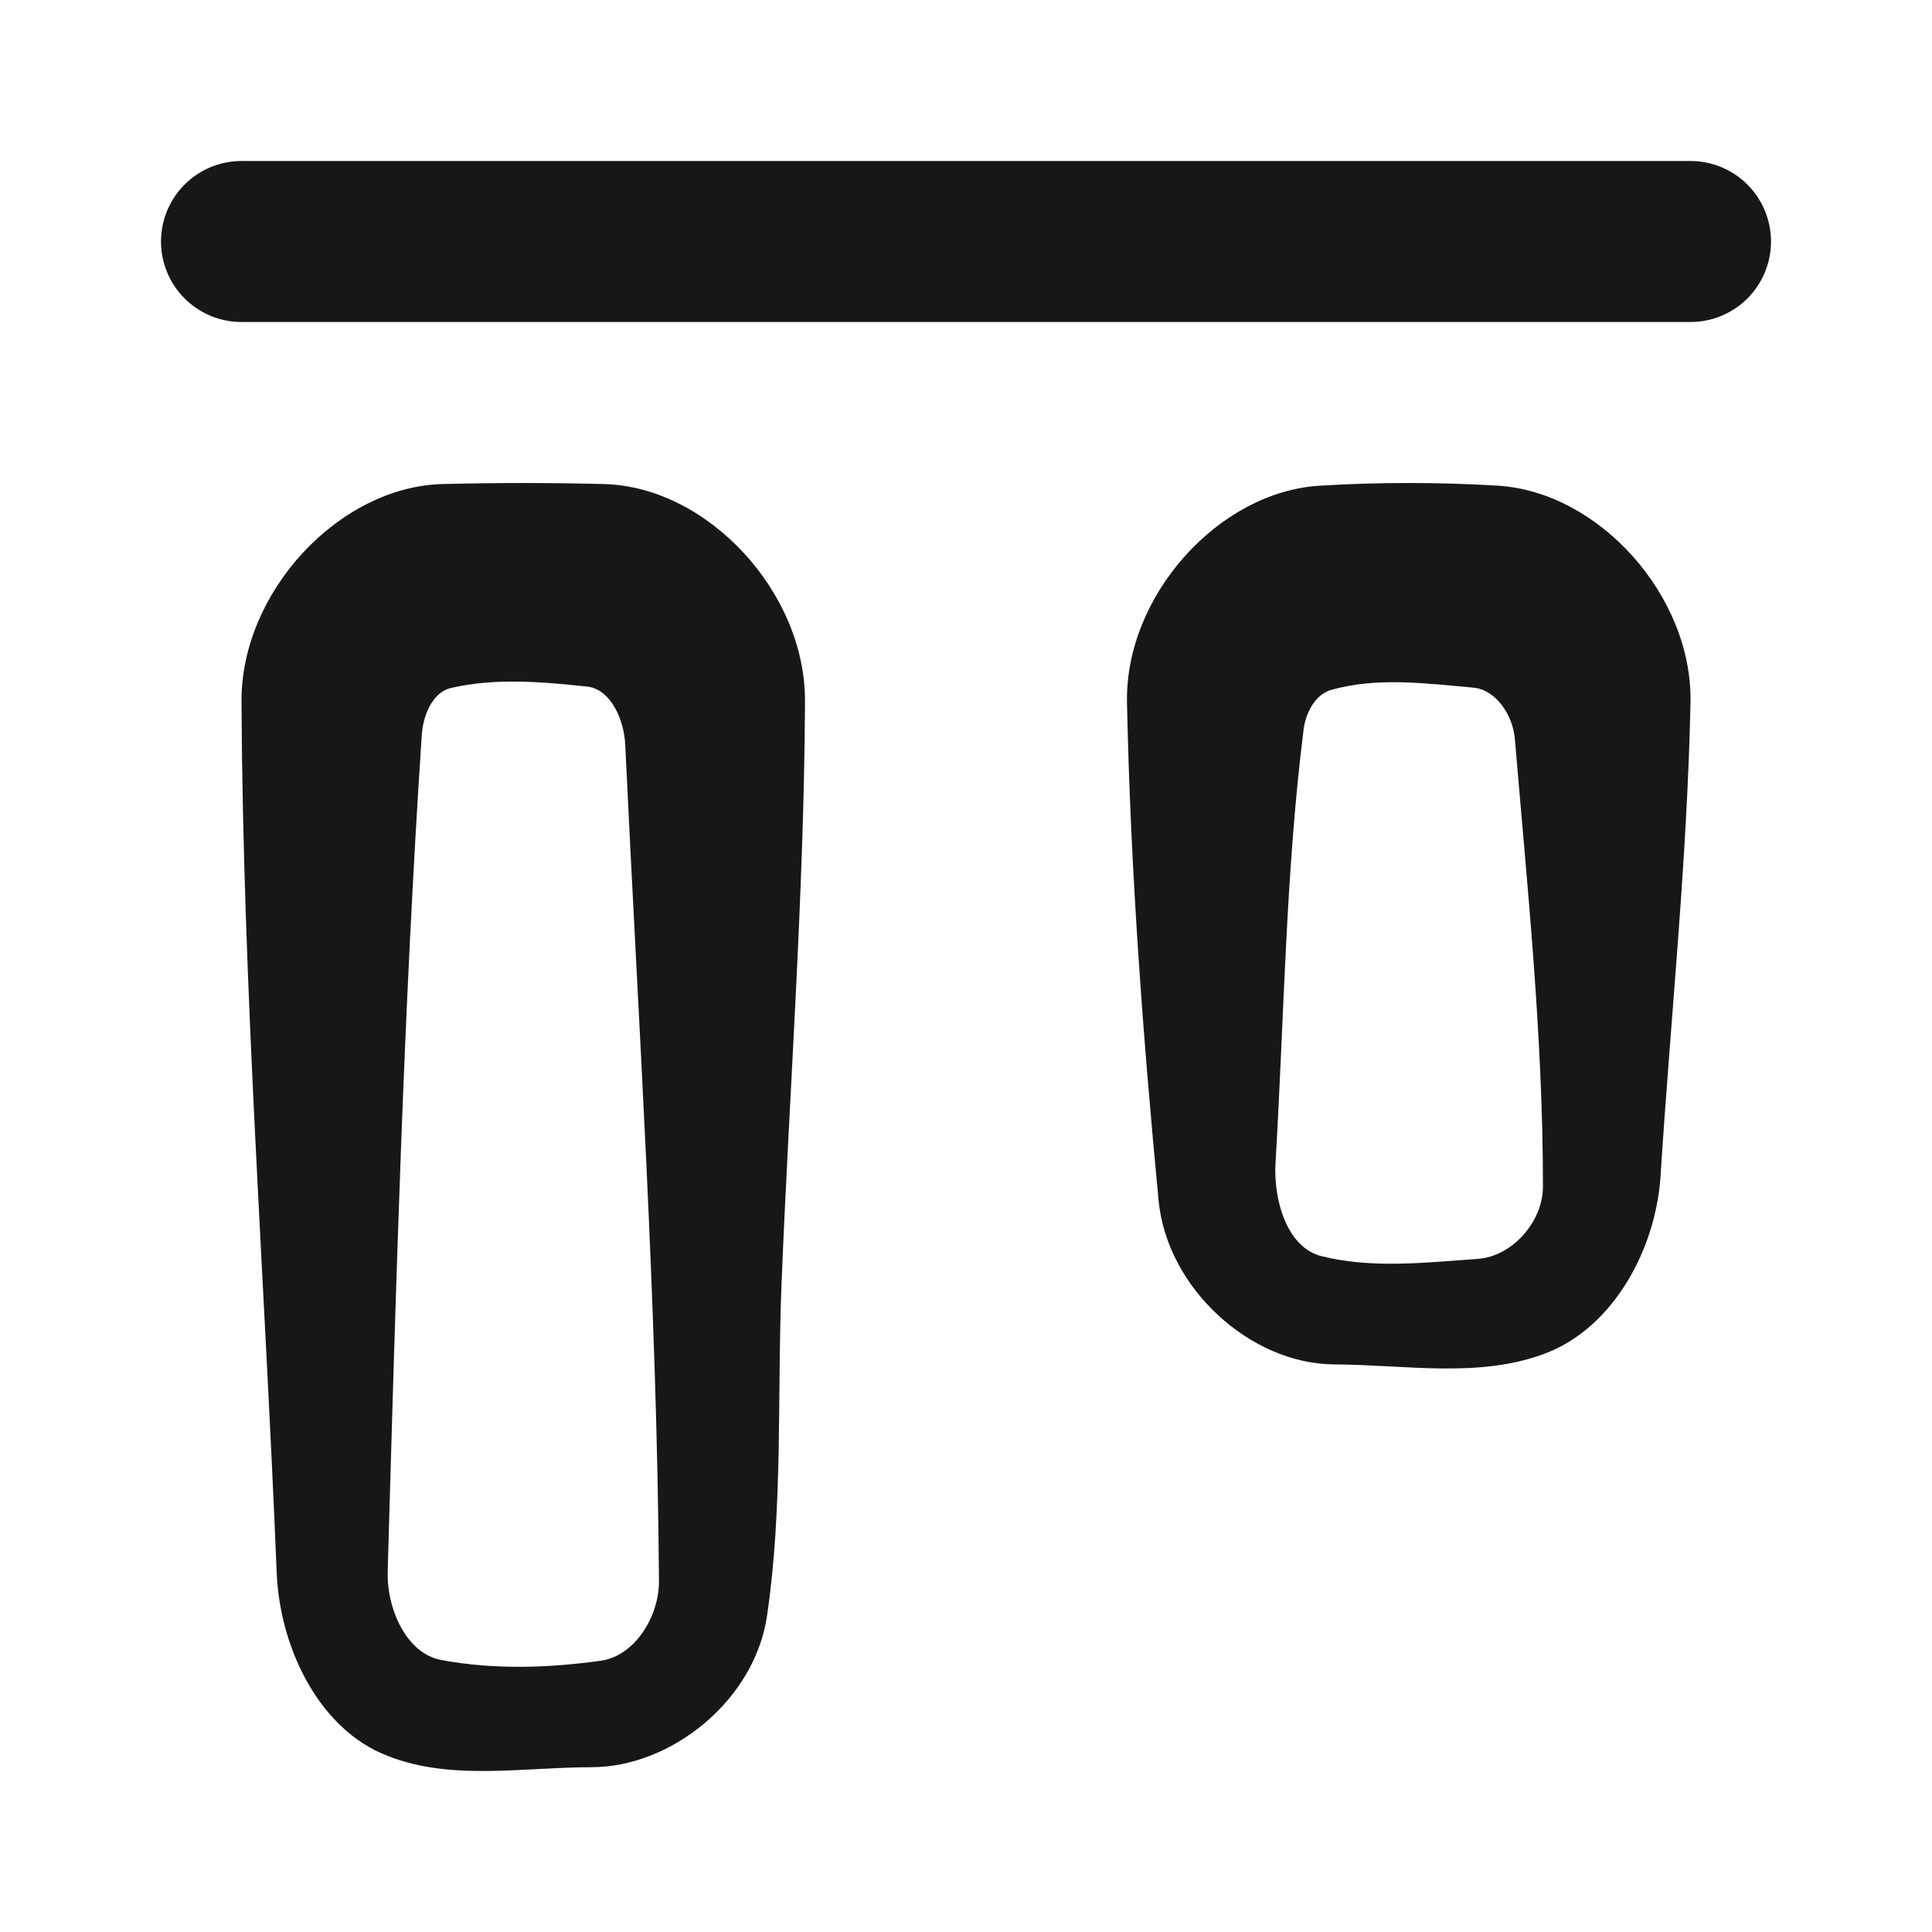
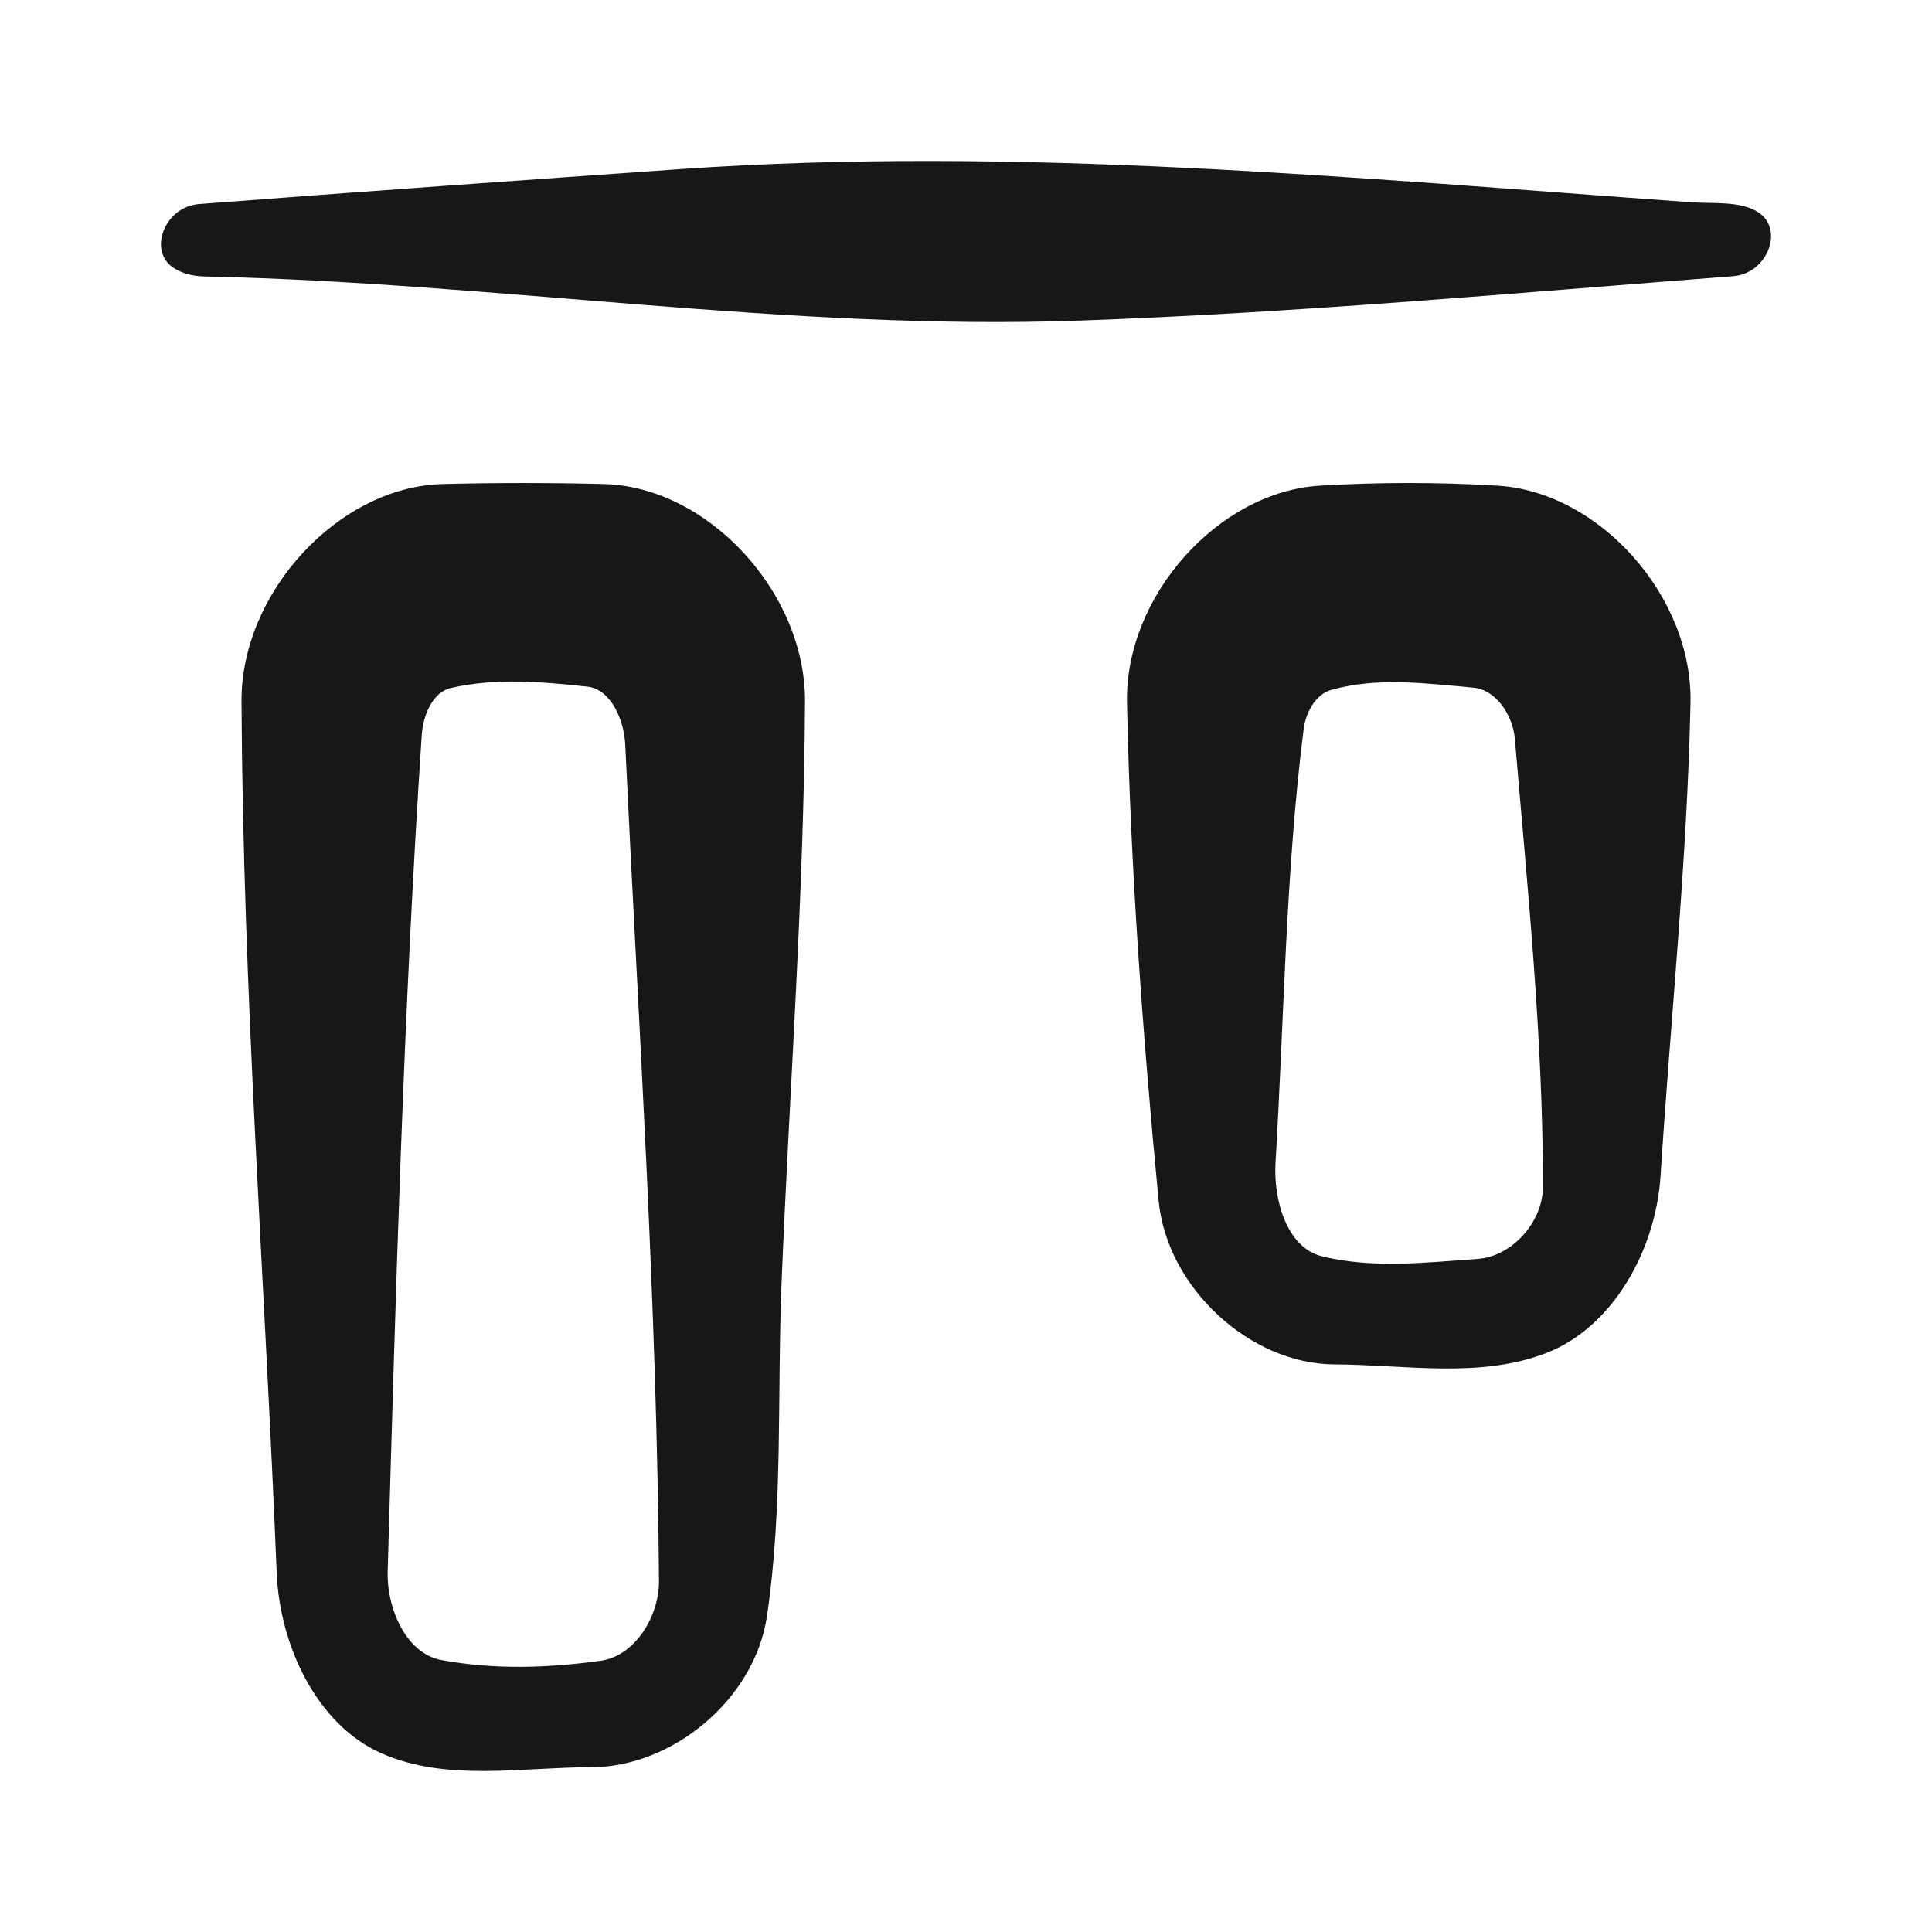
- <svg xmlns="http://www.w3.org/2000/svg" fill="none" stroke="currentColor" stroke-linecap="round" stroke-linejoin="round" stroke-width="2" viewBox="0 0 24 24">
+ <svg xmlns="http://www.w3.org/2000/svg" viewBox="0 0 24 24">
  <style data-variable-width-theme="true">:root{color:#171717}@media(prefers-color-scheme:dark){:root{color:#c6c6c6}}</style>
-   <path d="M3 3h18" stroke-width="2" />
+   <path d="M2.532 3.434C6.168 3.511 9.787 4.112 13.421 3.982C16.131 3.885 18.829 3.639 21.529 3.431C21.955 3.399 22.17 2.847 21.839 2.635C21.616 2.493 21.285 2.533 20.998 2.512C16.825 2.212 12.623 1.809 8.448 2.101C6.455 2.241 4.463 2.382 2.471 2.535C2.045 2.568 1.83 3.12 2.161 3.331C2.264 3.397 2.399 3.431 2.532 3.434Z" fill="currentColor" fill-rule="evenodd" />
  <path d="M5.599 8.547C6.152 8.418 6.73 8.469 7.294 8.529C7.588 8.561 7.753 8.941 7.767 9.253C7.93 12.714 8.162 16.174 8.186 19.639C8.189 20.084 7.883 20.571 7.465 20.63C6.807 20.722 6.133 20.743 5.48 20.621C5.047 20.54 4.803 19.984 4.816 19.519C4.916 16.056 5.01 12.59 5.239 9.134C5.255 8.889 5.372 8.6 5.599 8.547ZM5.497 6.013C4.21 6.046 2.993 7.355 3 8.714C3.018 12.324 3.291 15.928 3.437 19.535C3.474 20.446 3.938 21.424 4.734 21.778C5.542 22.137 6.468 21.953 7.345 21.953C8.345 21.953 9.373 21.119 9.528 20.075C9.729 18.709 9.653 17.315 9.709 15.933C9.807 13.527 9.988 11.123 10 8.714C10.007 7.355 8.79 6.046 7.503 6.013C6.835 5.996 6.165 5.996 5.497 6.013Z" fill="currentColor" fill-rule="evenodd" stroke="none" />
  <path d="M16.537 8.57C17.107 8.409 17.713 8.489 18.301 8.542C18.583 8.567 18.793 8.883 18.818 9.177C18.974 11.03 19.168 12.883 19.167 14.742C19.166 15.183 18.78 15.608 18.36 15.638C17.712 15.684 17.049 15.762 16.417 15.605C15.986 15.497 15.817 14.906 15.845 14.443C15.952 12.648 15.97 10.843 16.194 9.059C16.221 8.85 16.342 8.625 16.537 8.57ZM16.398 6.033C15.134 6.108 13.973 7.406 14 8.729C14.043 10.796 14.196 12.859 14.393 14.917C14.498 16.001 15.531 16.944 16.574 16.949C17.46 16.952 18.387 17.129 19.216 16.805C20.04 16.482 20.569 15.525 20.628 14.607C20.753 12.647 20.959 10.692 21 8.729C21.027 7.406 19.866 6.108 18.602 6.033C17.868 5.989 17.132 5.989 16.398 6.033Z" fill="currentColor" fill-rule="evenodd" stroke="none" />
</svg>
